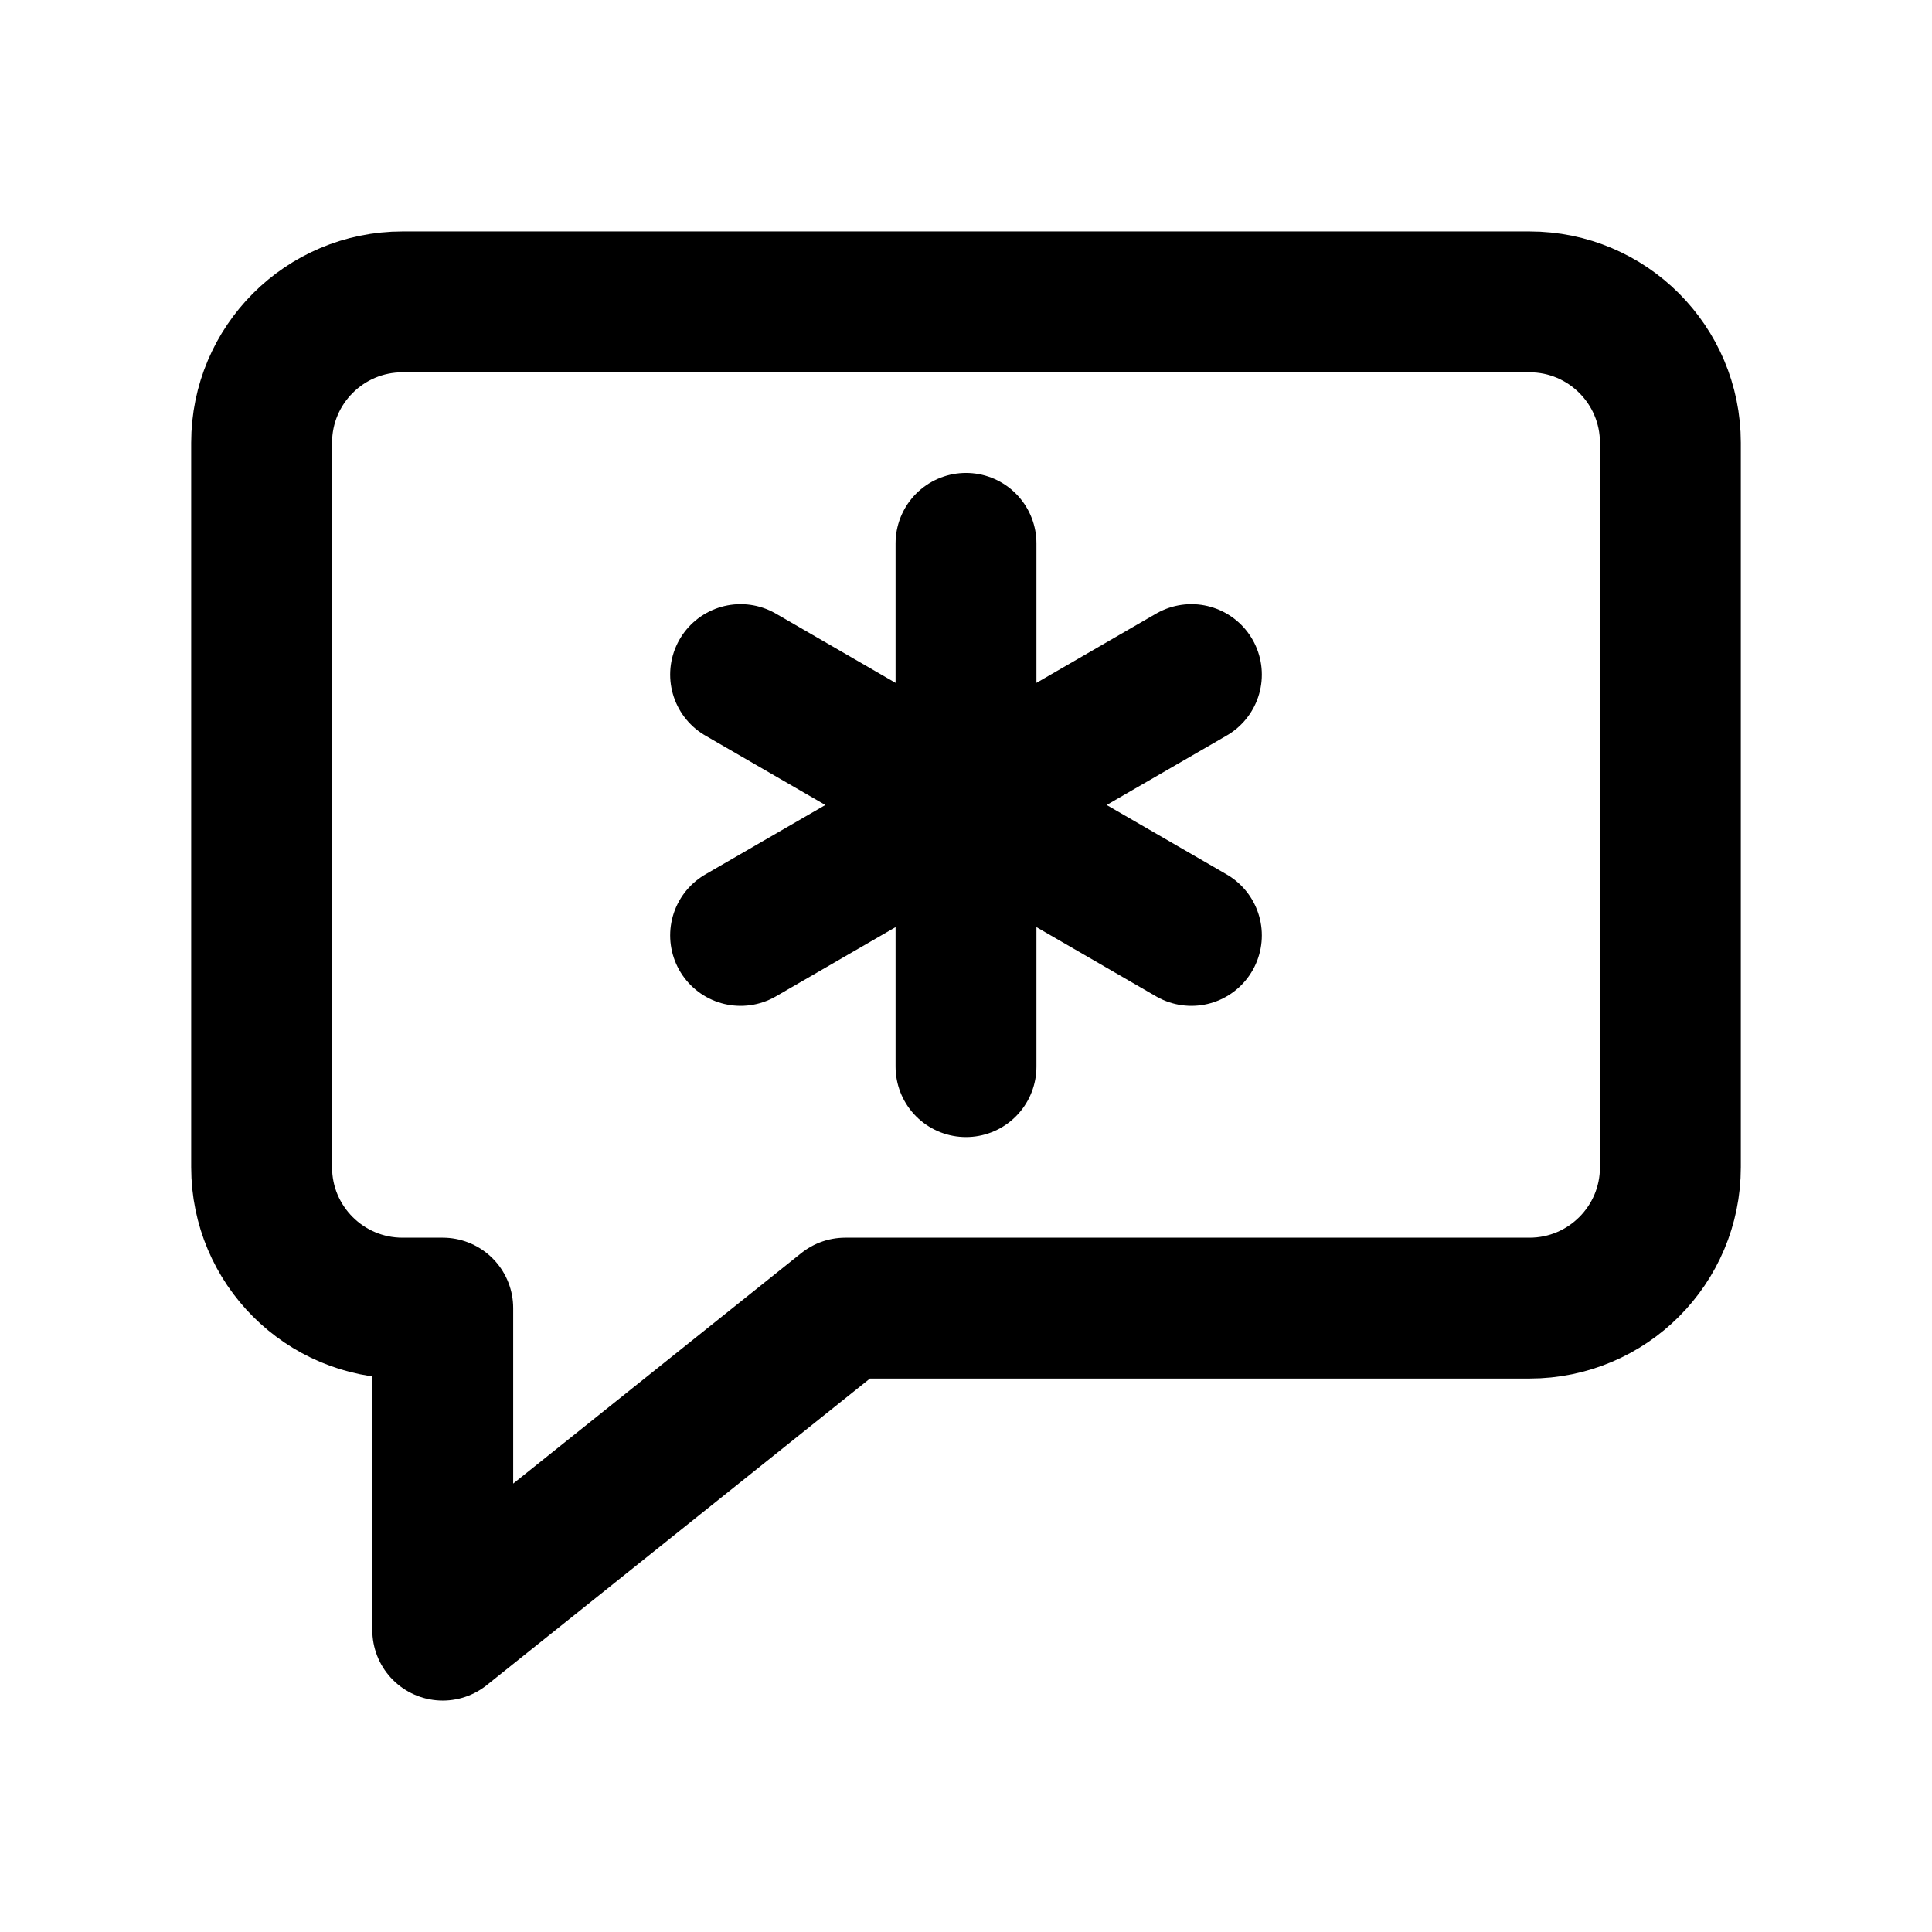
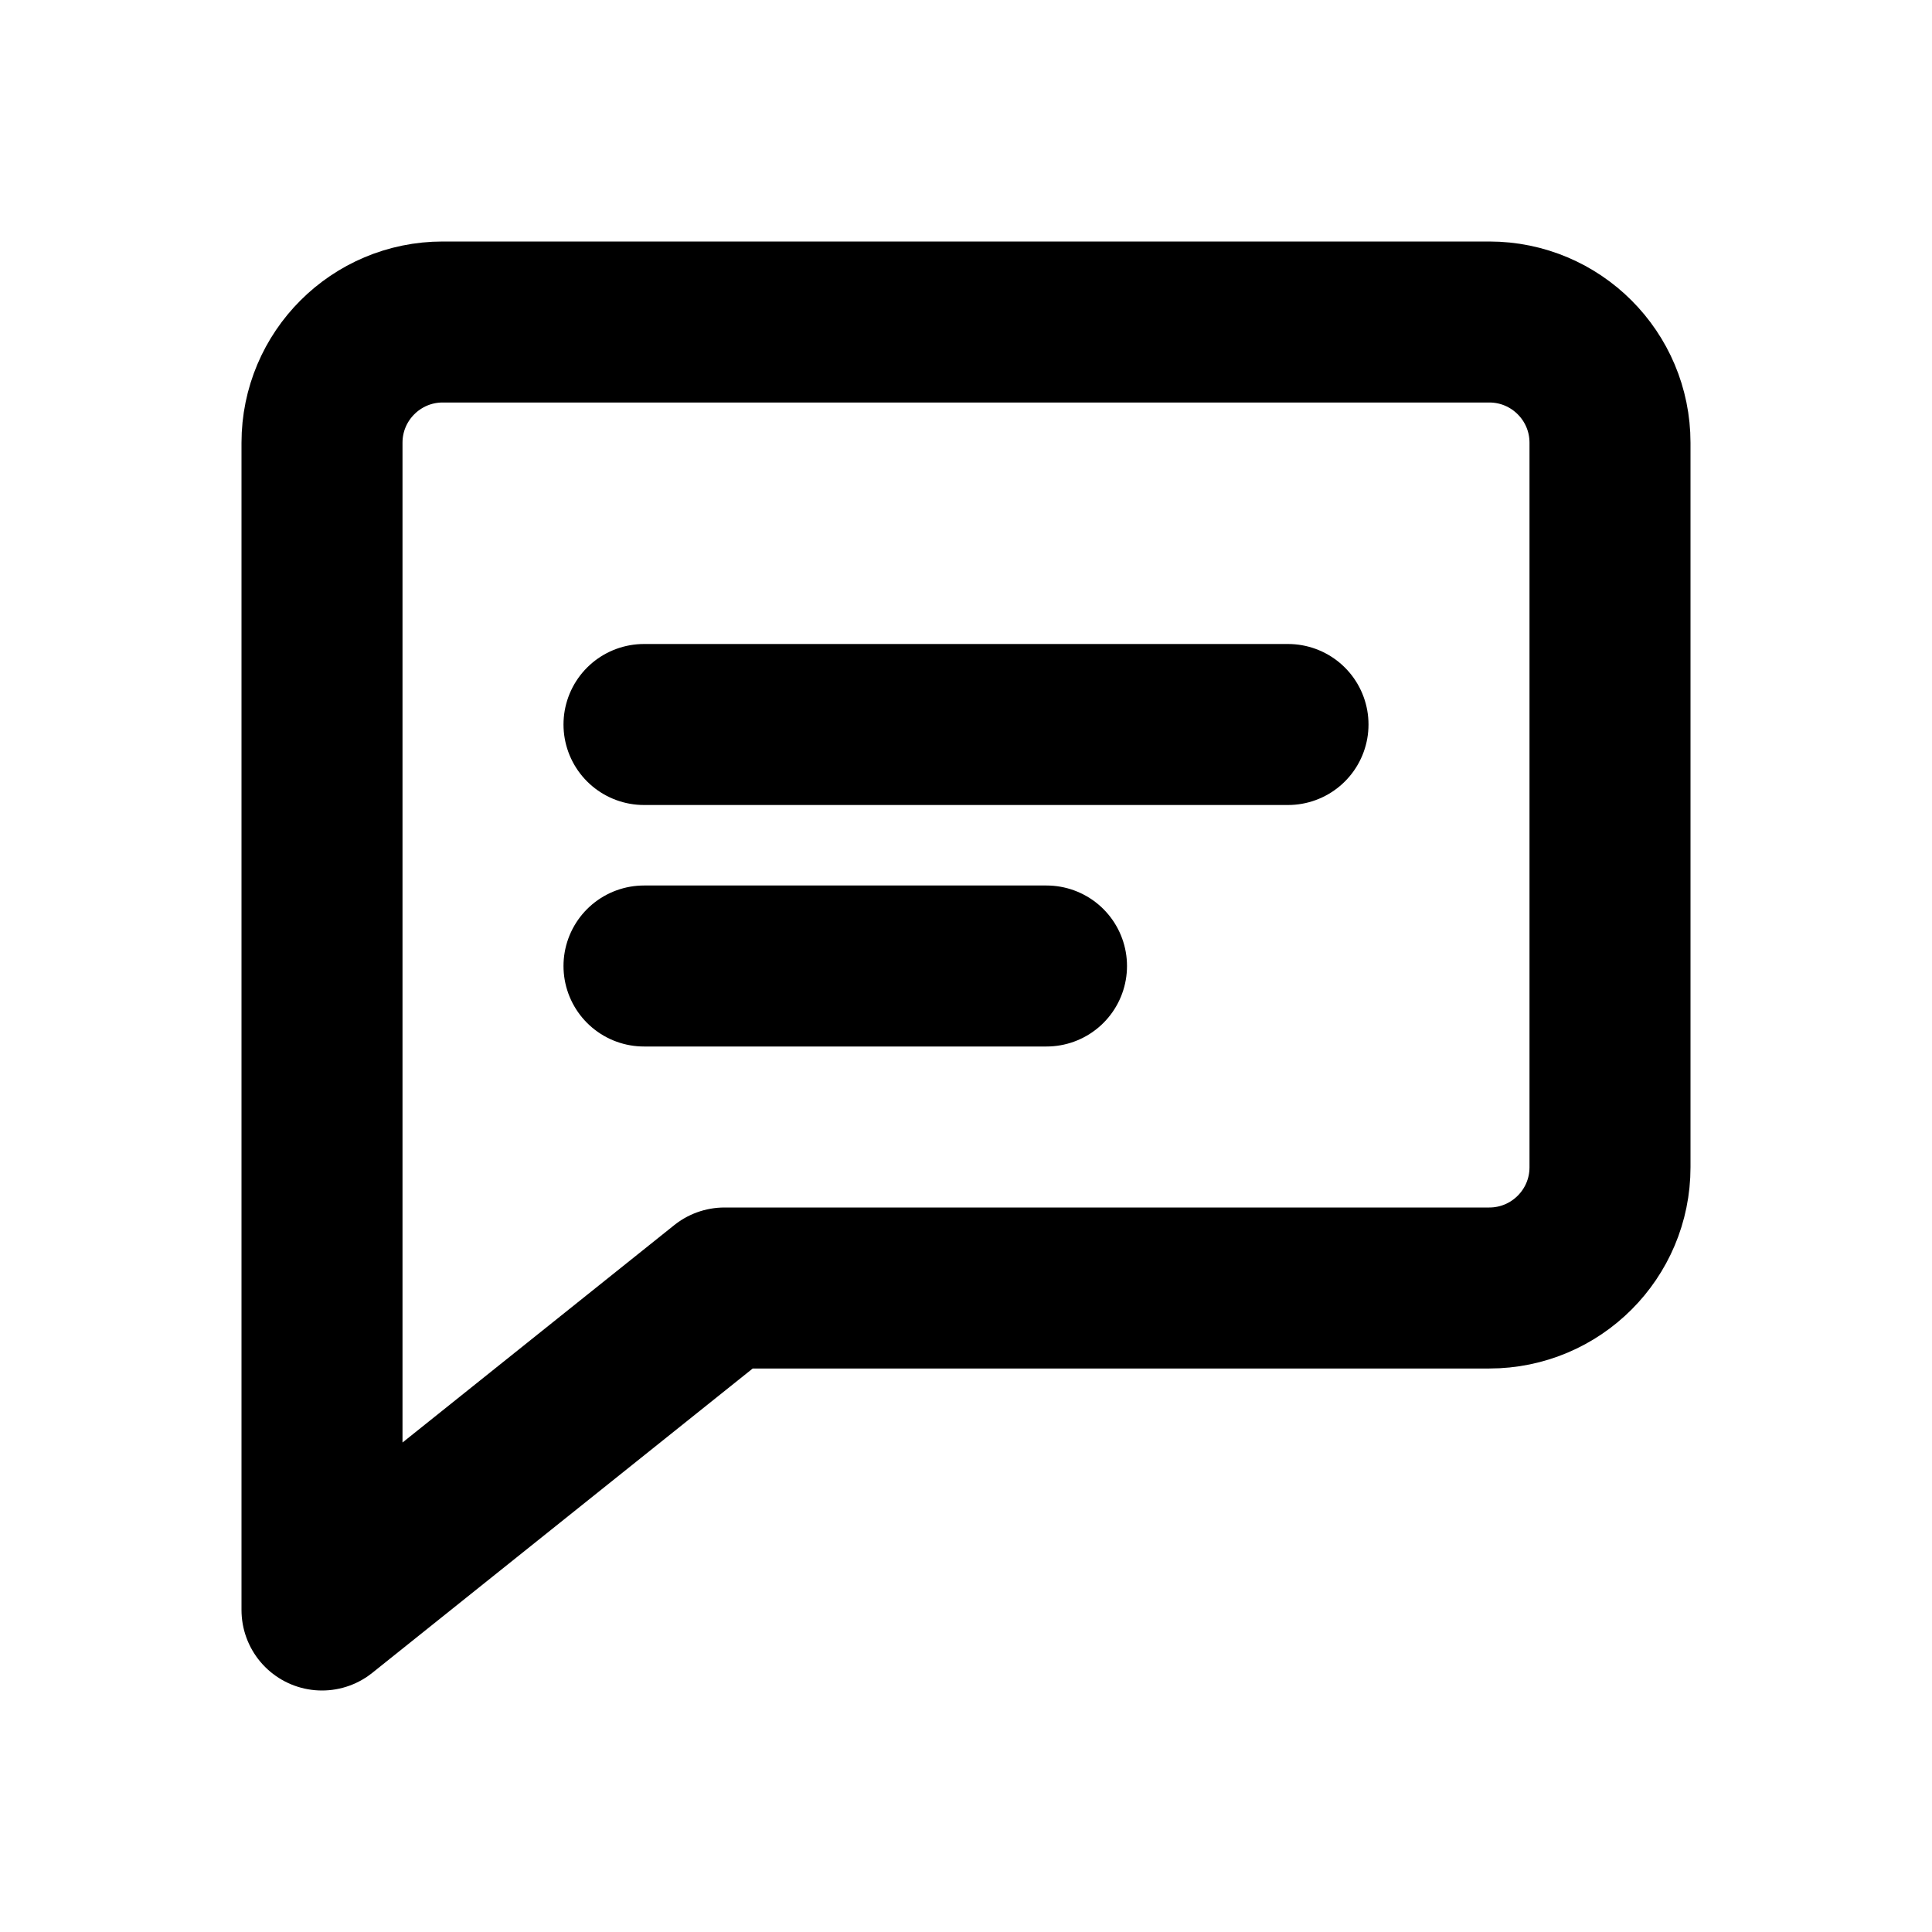
- <svg xmlns="http://www.w3.org/2000/svg" viewBox="0 0 24 24" fill="none" stroke="currentColor" stroke-width="1.75" stroke-linecap="round" stroke-linejoin="round" aria-hidden="true">
-   <path d="M5 3.75h14A1.75 1.75 0 0 1 20.75 5.5v9A1.75 1.75 0 0 1 19 16.25H10.5L5.5 20.25v-4H5A1.75 1.75 0 0 1 3.25 14.5v-9A1.75 1.75 0 0 1 5 3.75z" />
-   <path d="M12 6.75v6.5M9.2 8.38l5.6 3.24M9.2 11.62l5.6-3.24" />
+ <svg xmlns="http://www.w3.org/2000/svg" viewBox="0 0 24 24" fill="none" stroke="currentColor" stroke-width="2" stroke-linecap="round" stroke-linejoin="round" aria-hidden="true">
+   <path d="M4 5.5A1.5 1.5 0 0 1 5.5 4h13A1.5 1.5 0 0 1 20 5.5v9a1.5 1.5 0 0 1-1.5 1.5H9l-5 4z" />
+   <path d="M8 9h8M8 12h5" />
</svg>
